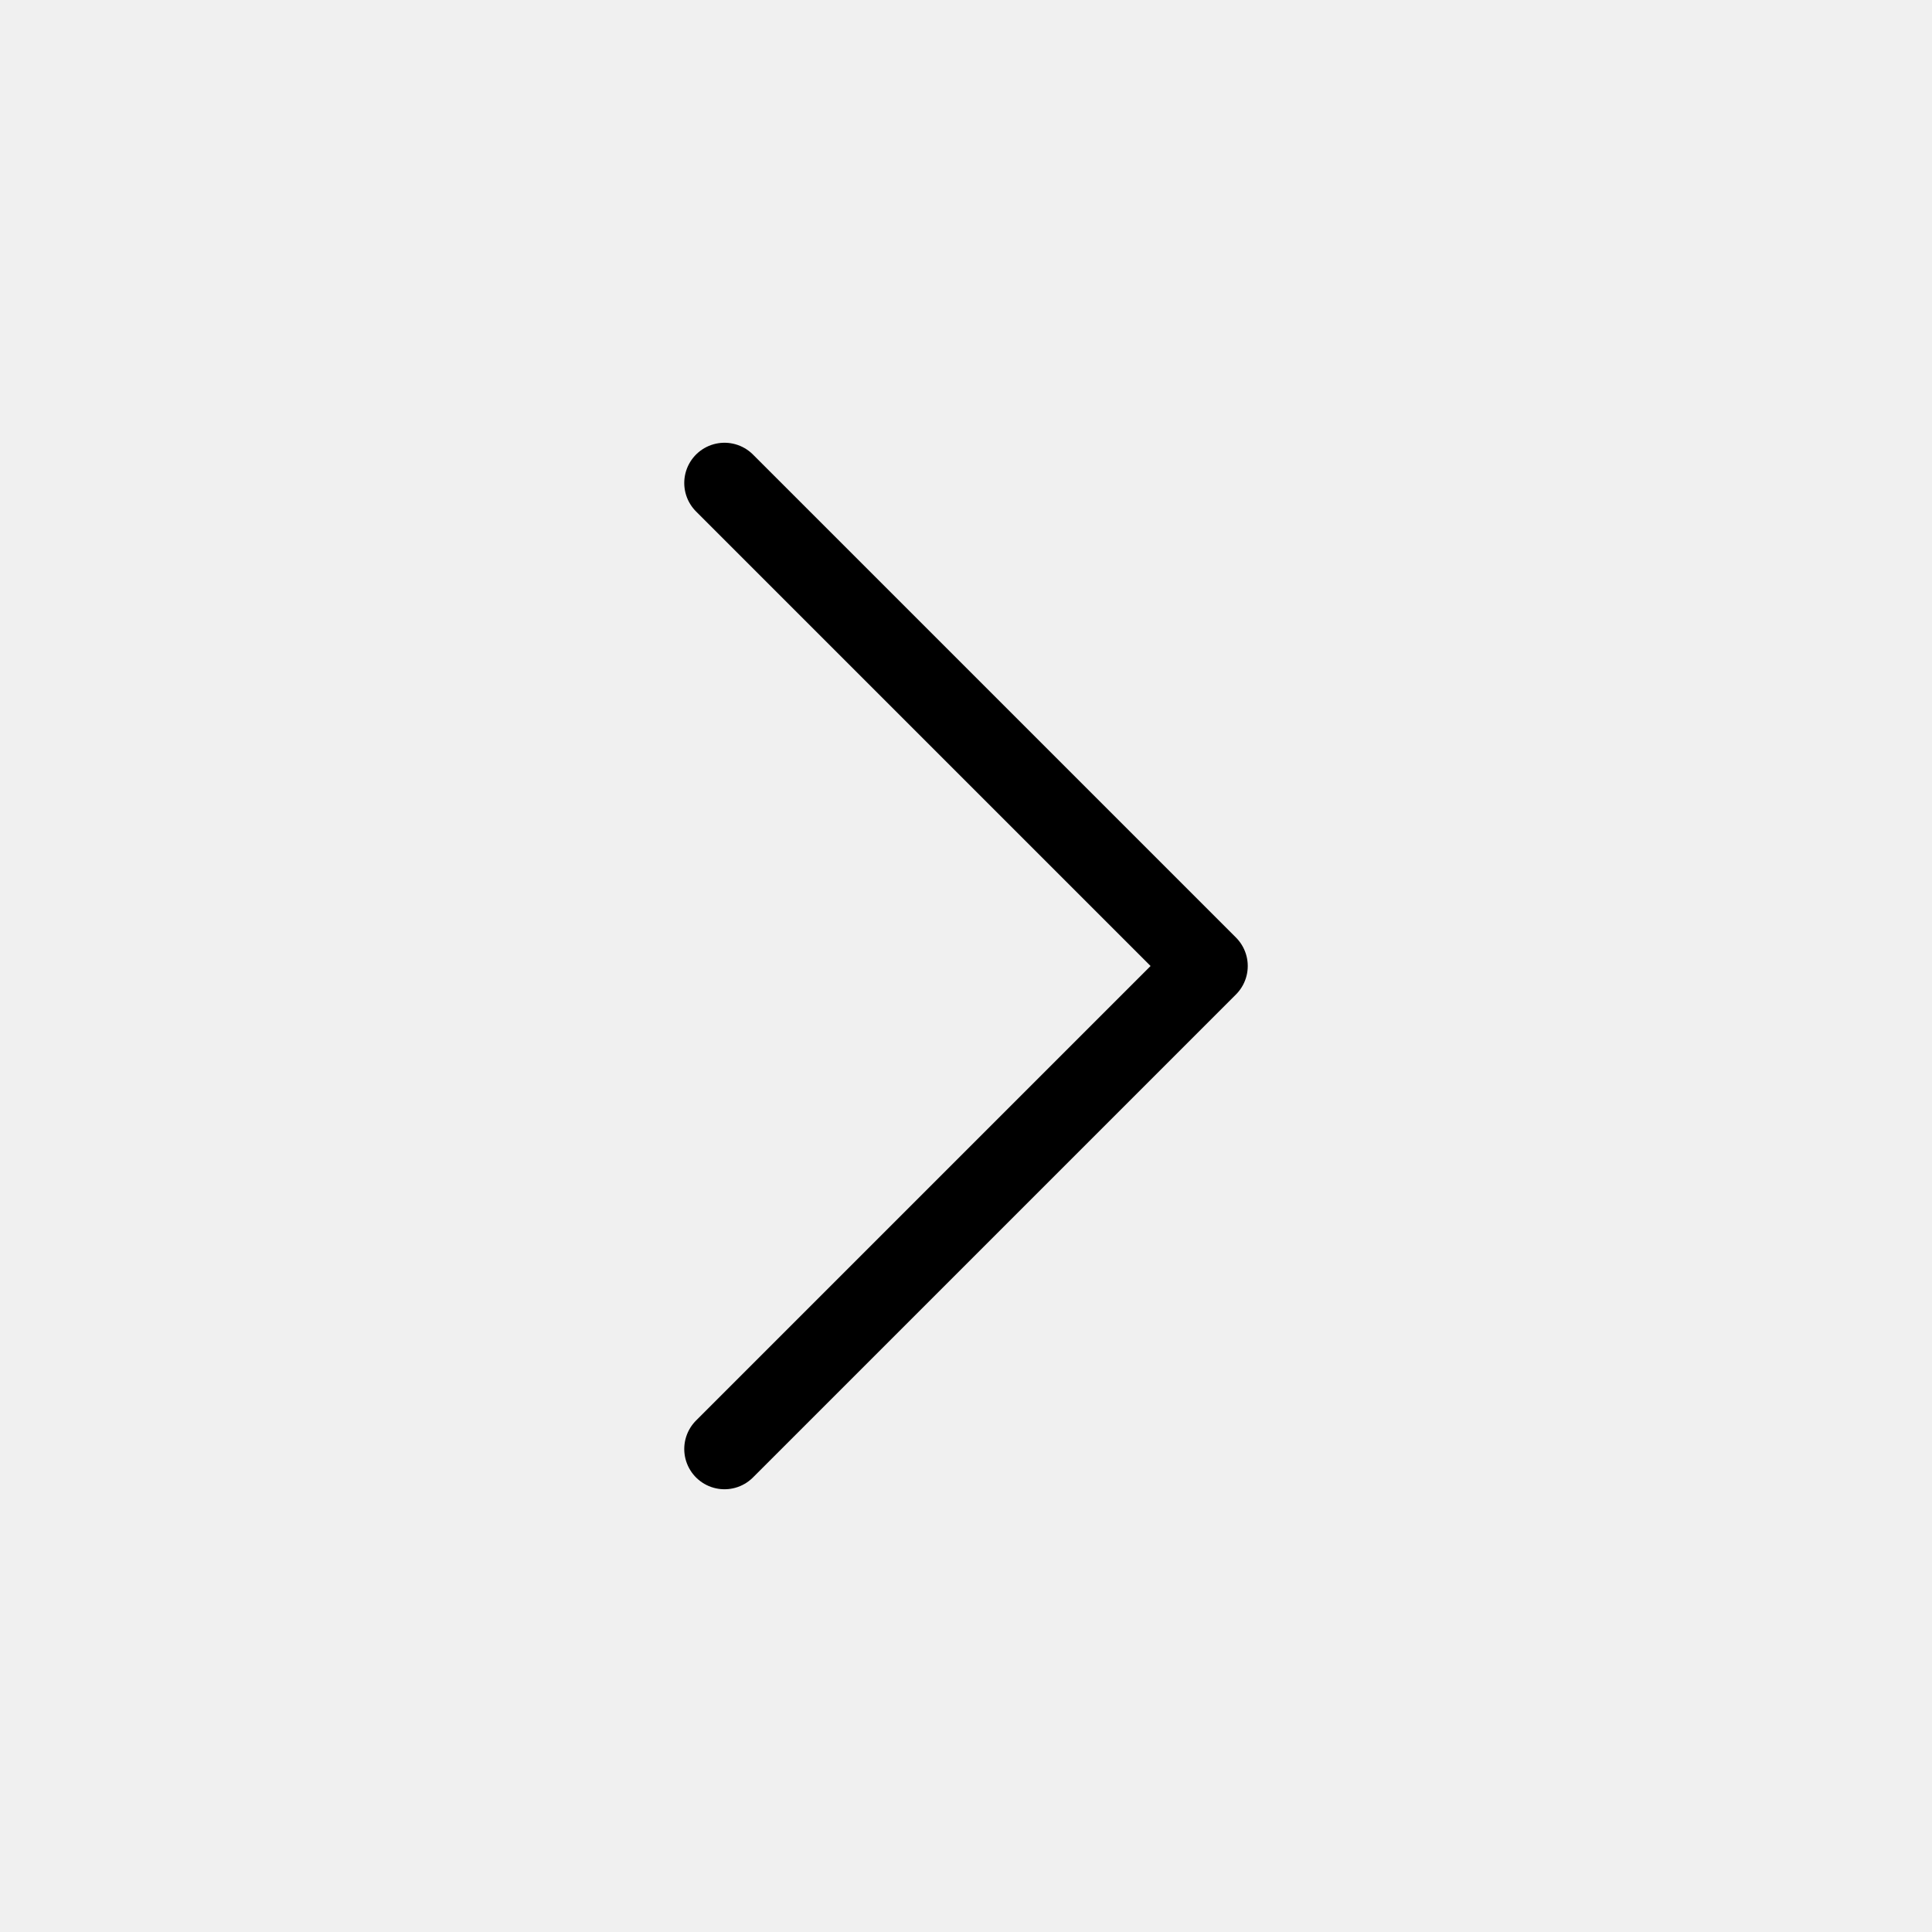
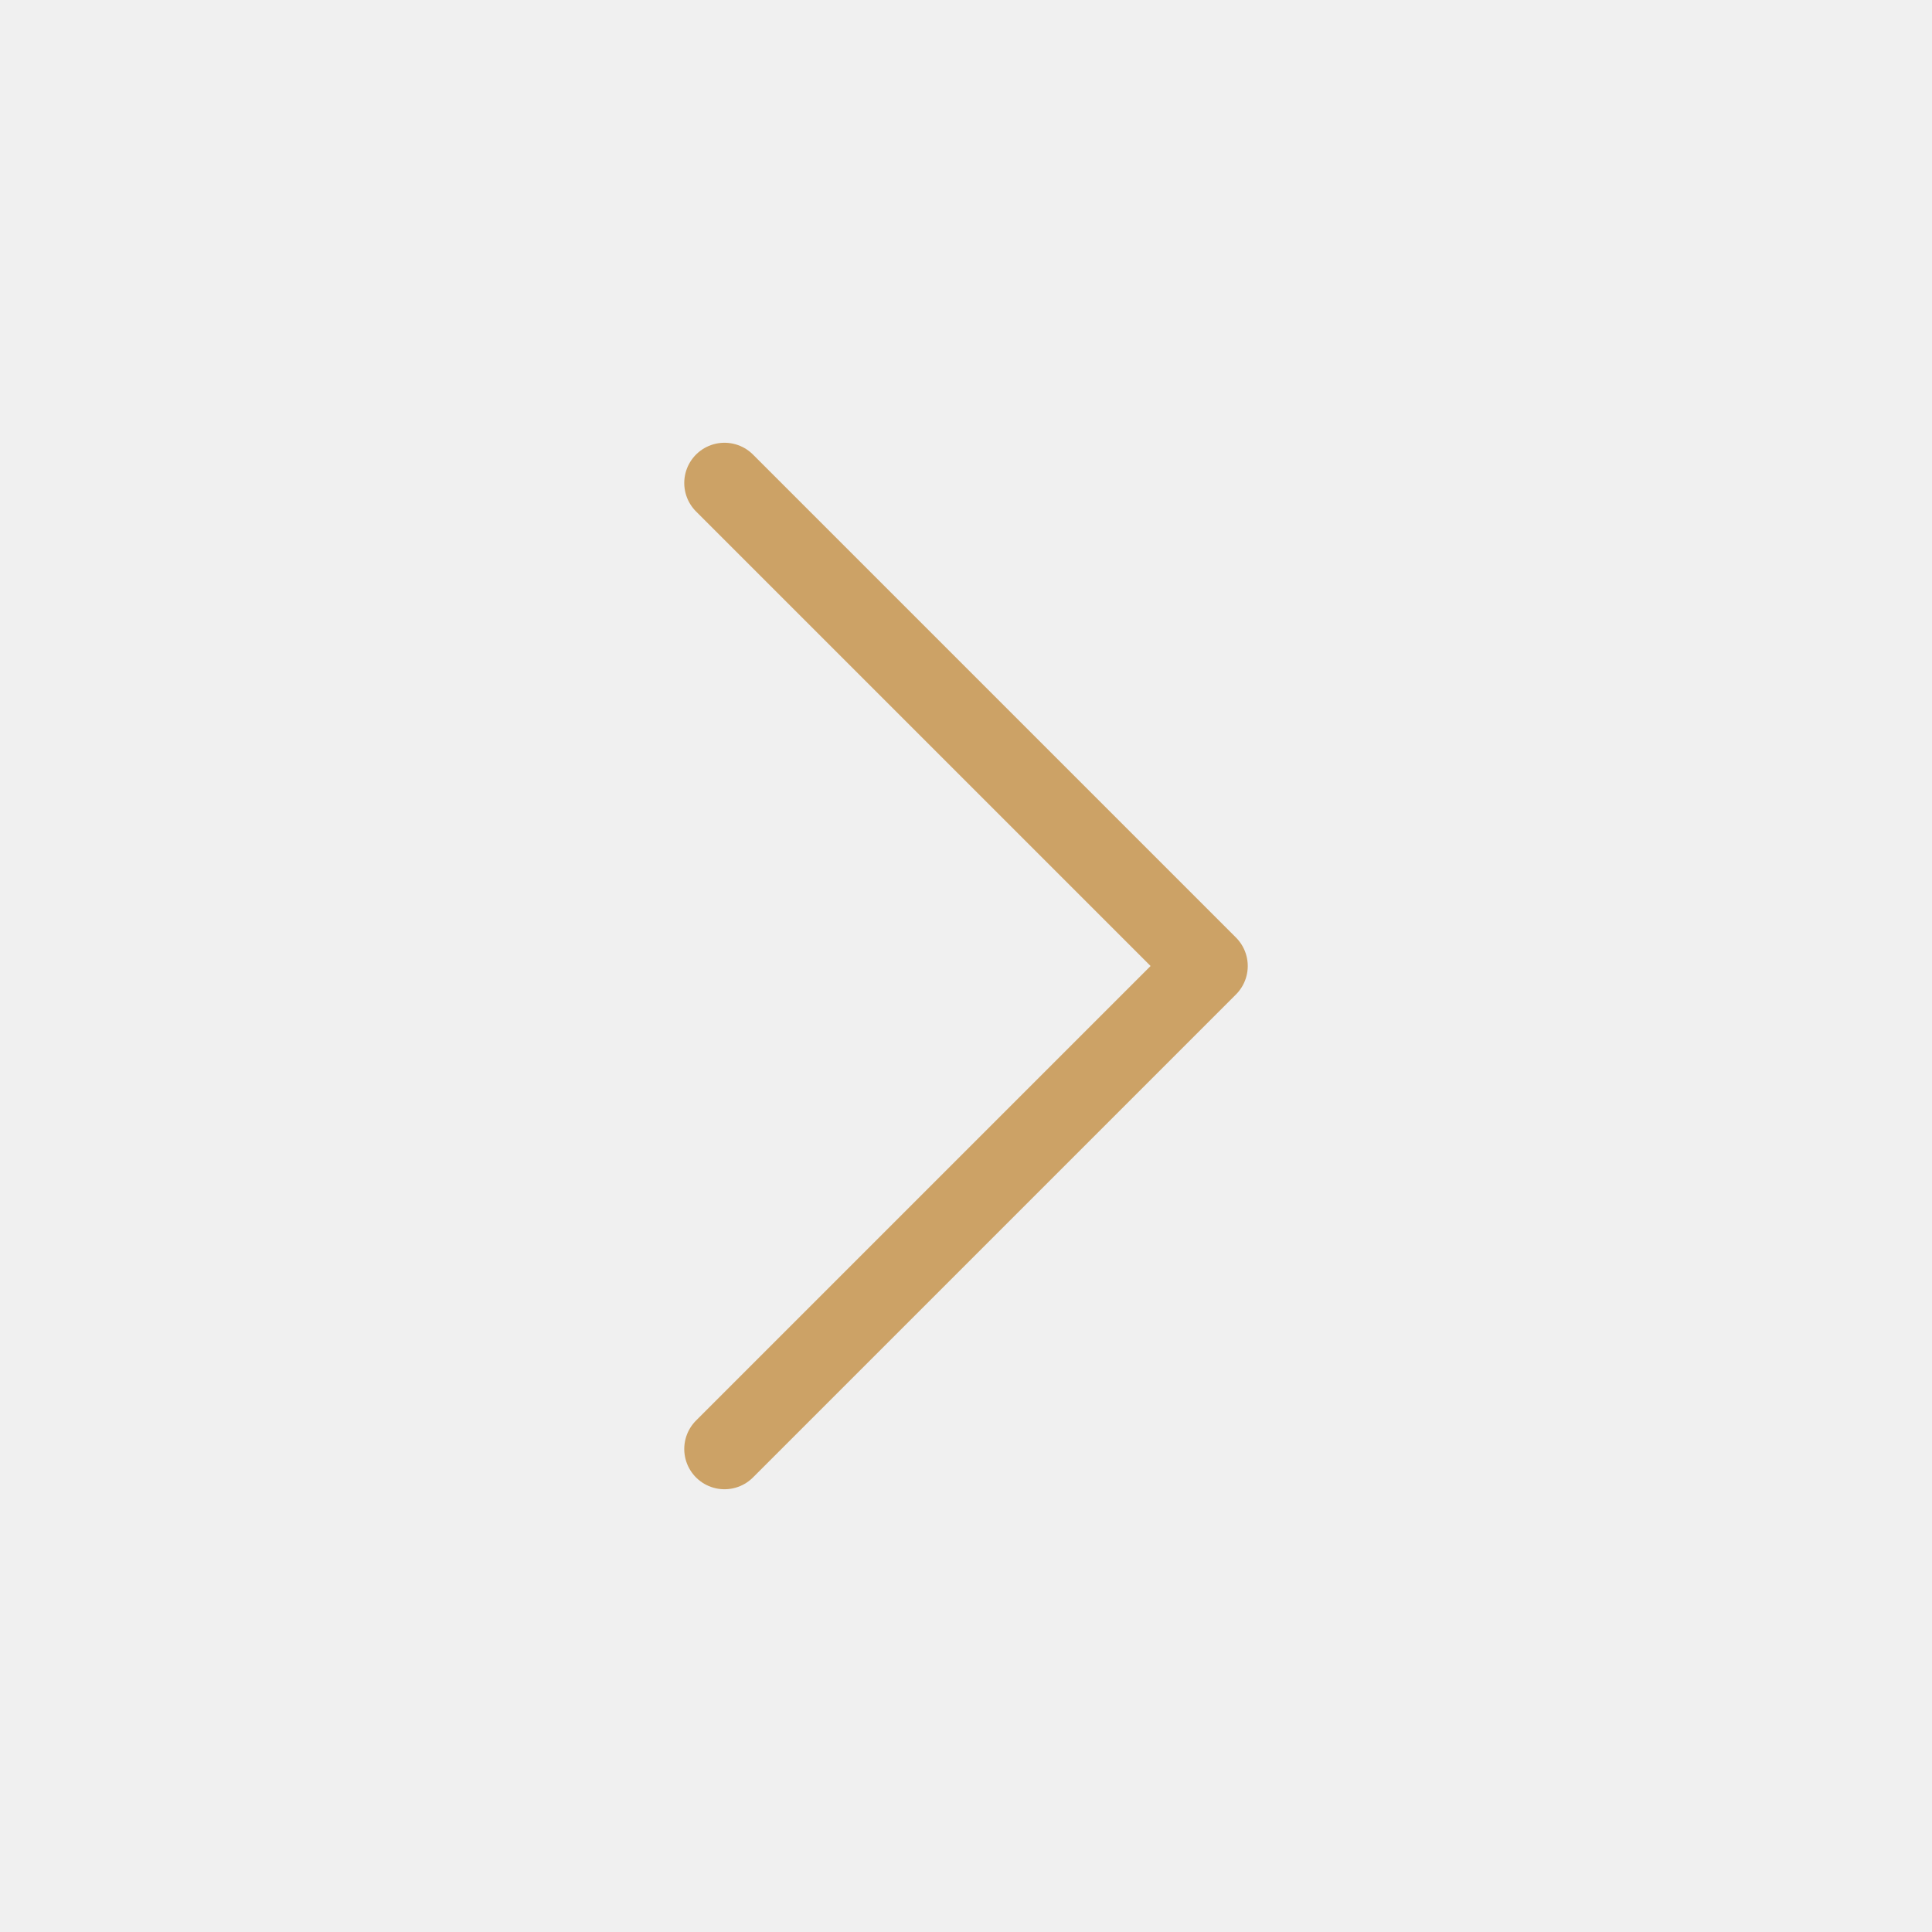
<svg xmlns="http://www.w3.org/2000/svg" width="24" height="24" viewBox="0 0 24 24" fill="none">
  <g clip-path="url(#clip0_459_743)">
    <mask id="mask0_459_743" style="mask-type:luminance" maskUnits="userSpaceOnUse" x="0" y="0" width="24" height="24">
      <path d="M24 0H0V24H24V0Z" fill="white" />
    </mask>
    <g mask="url(#mask0_459_743)">
-       <path d="M9 6L15 12L9 18" stroke="black" stroke-linecap="round" stroke-linejoin="round" />
+       <path d="M9 6L15 12L9 18" stroke="#CCA266" stroke-linecap="round" stroke-linejoin="round" />
    </g>
  </g>
  <defs>
    <clipPath id="clip0_459_743">
      <rect width="24" height="24" fill="white" />
    </clipPath>
  </defs>
</svg>
